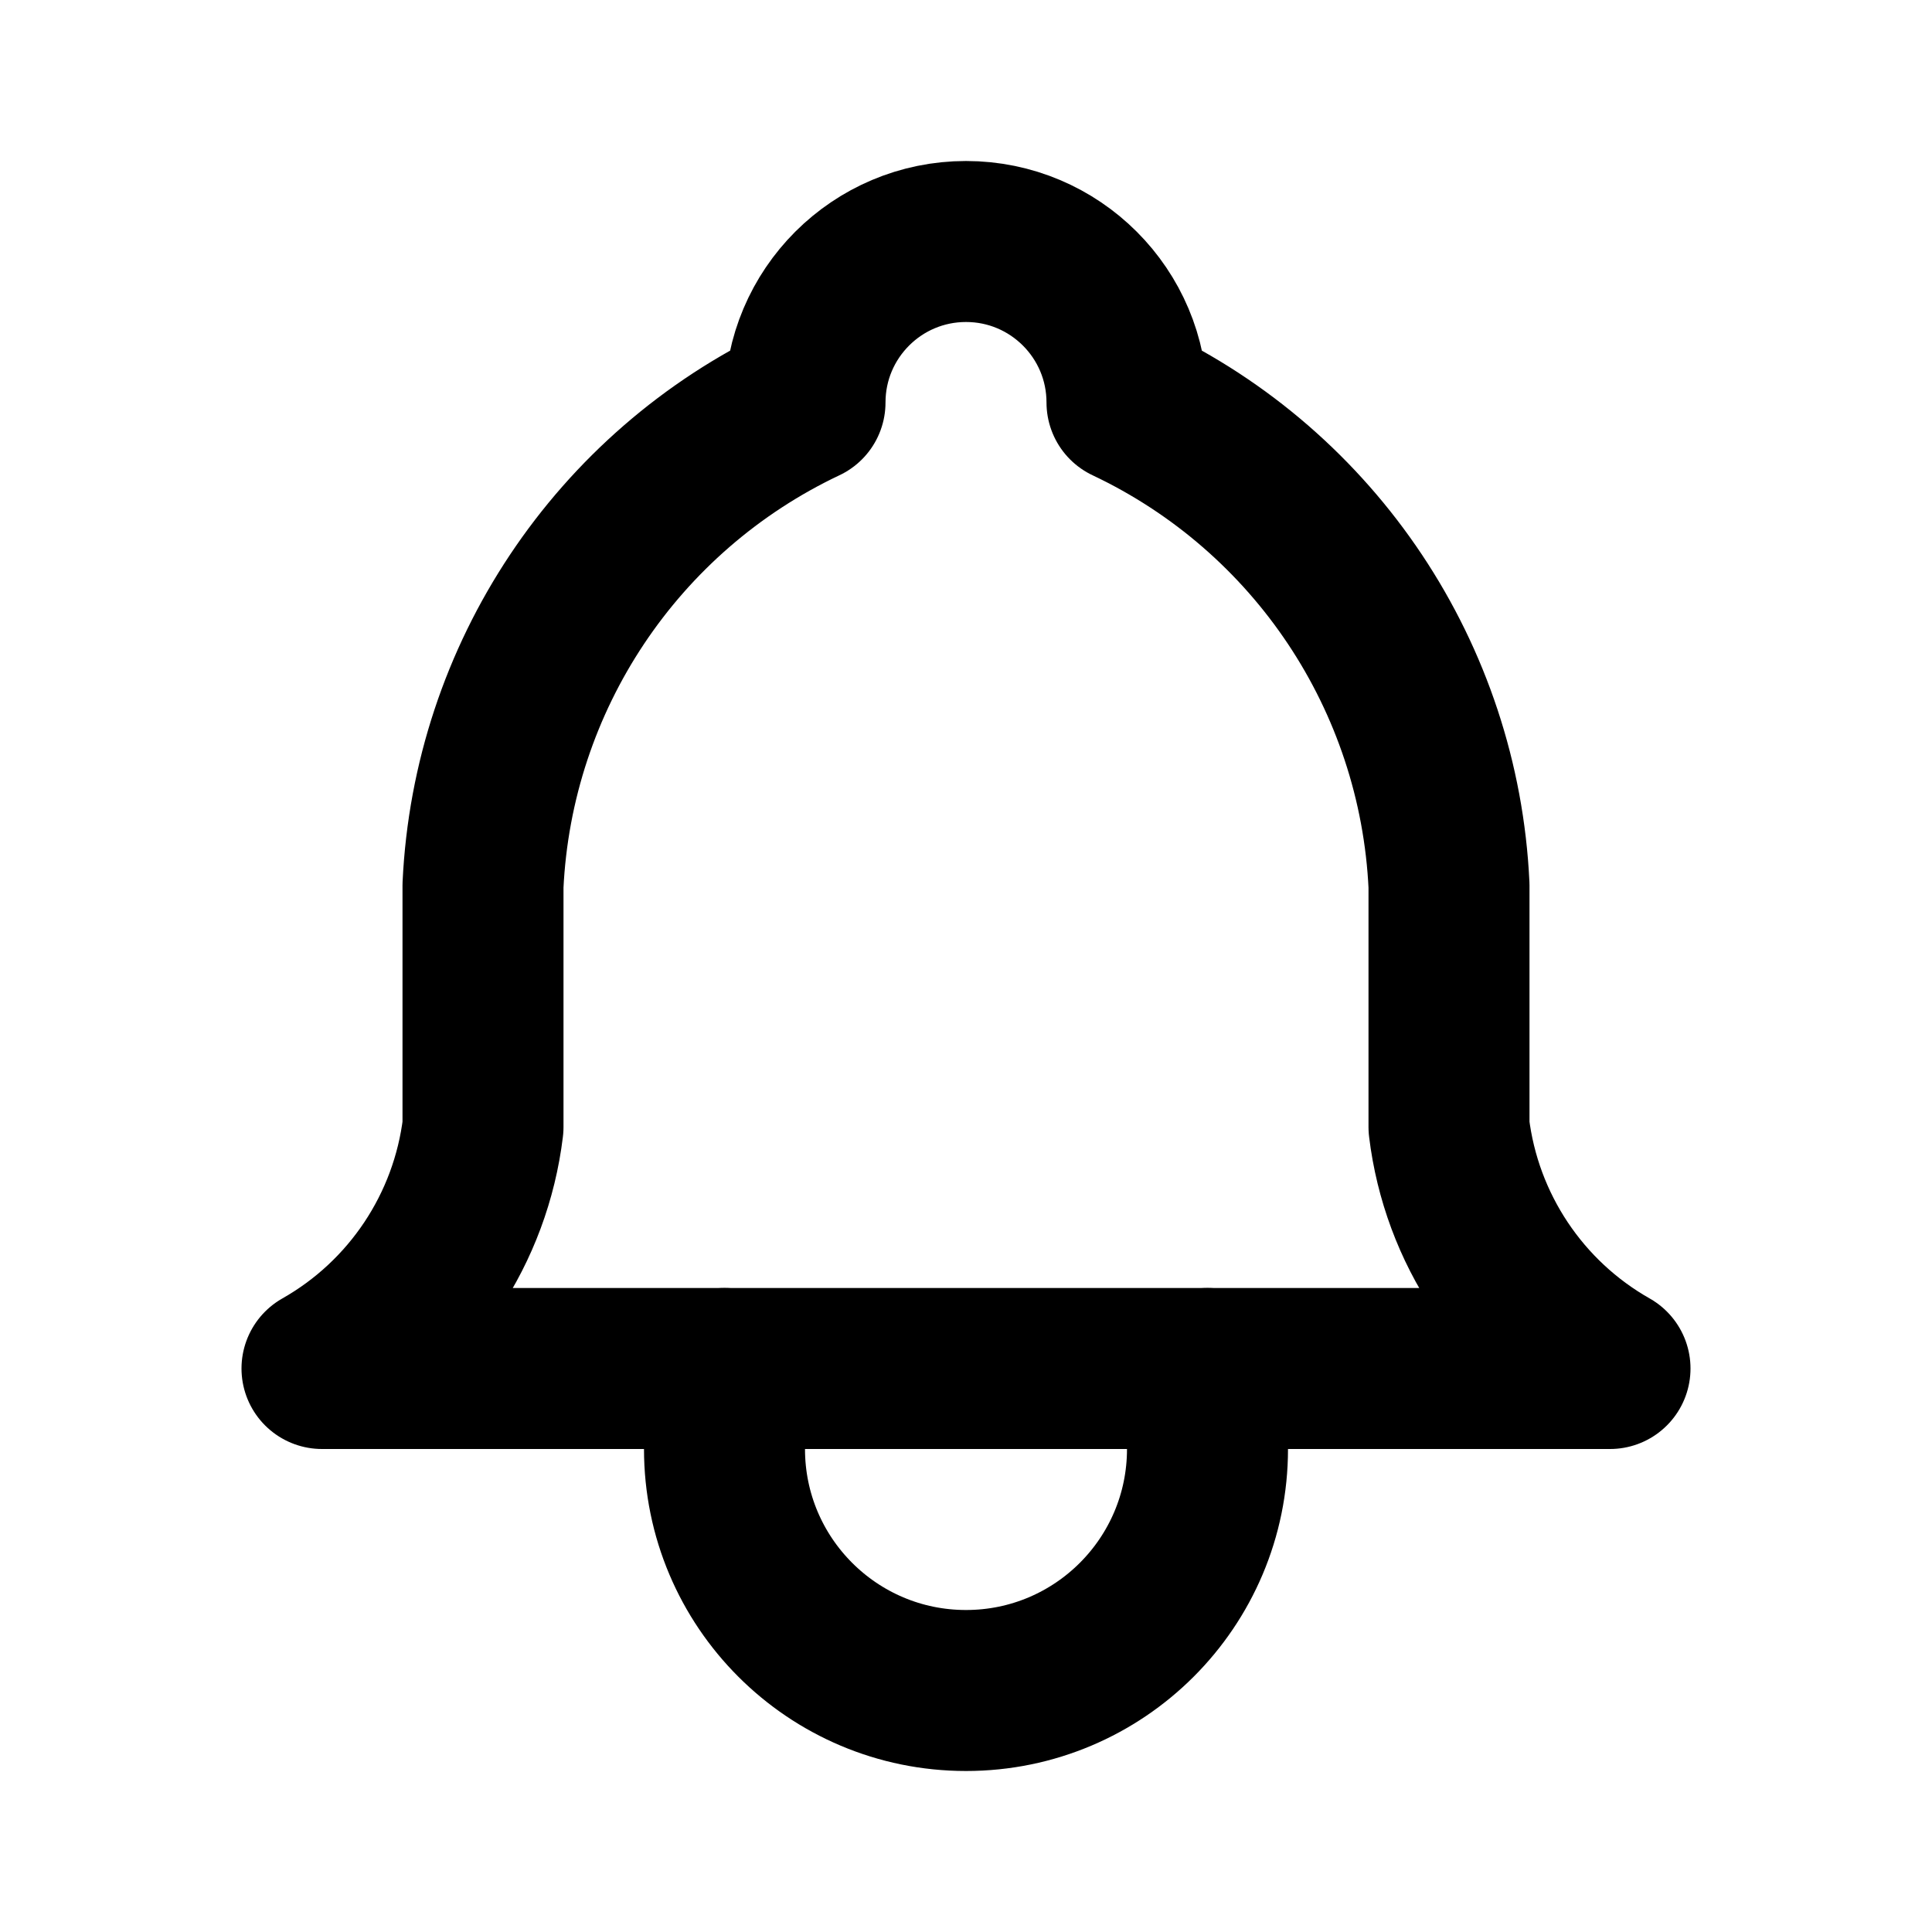
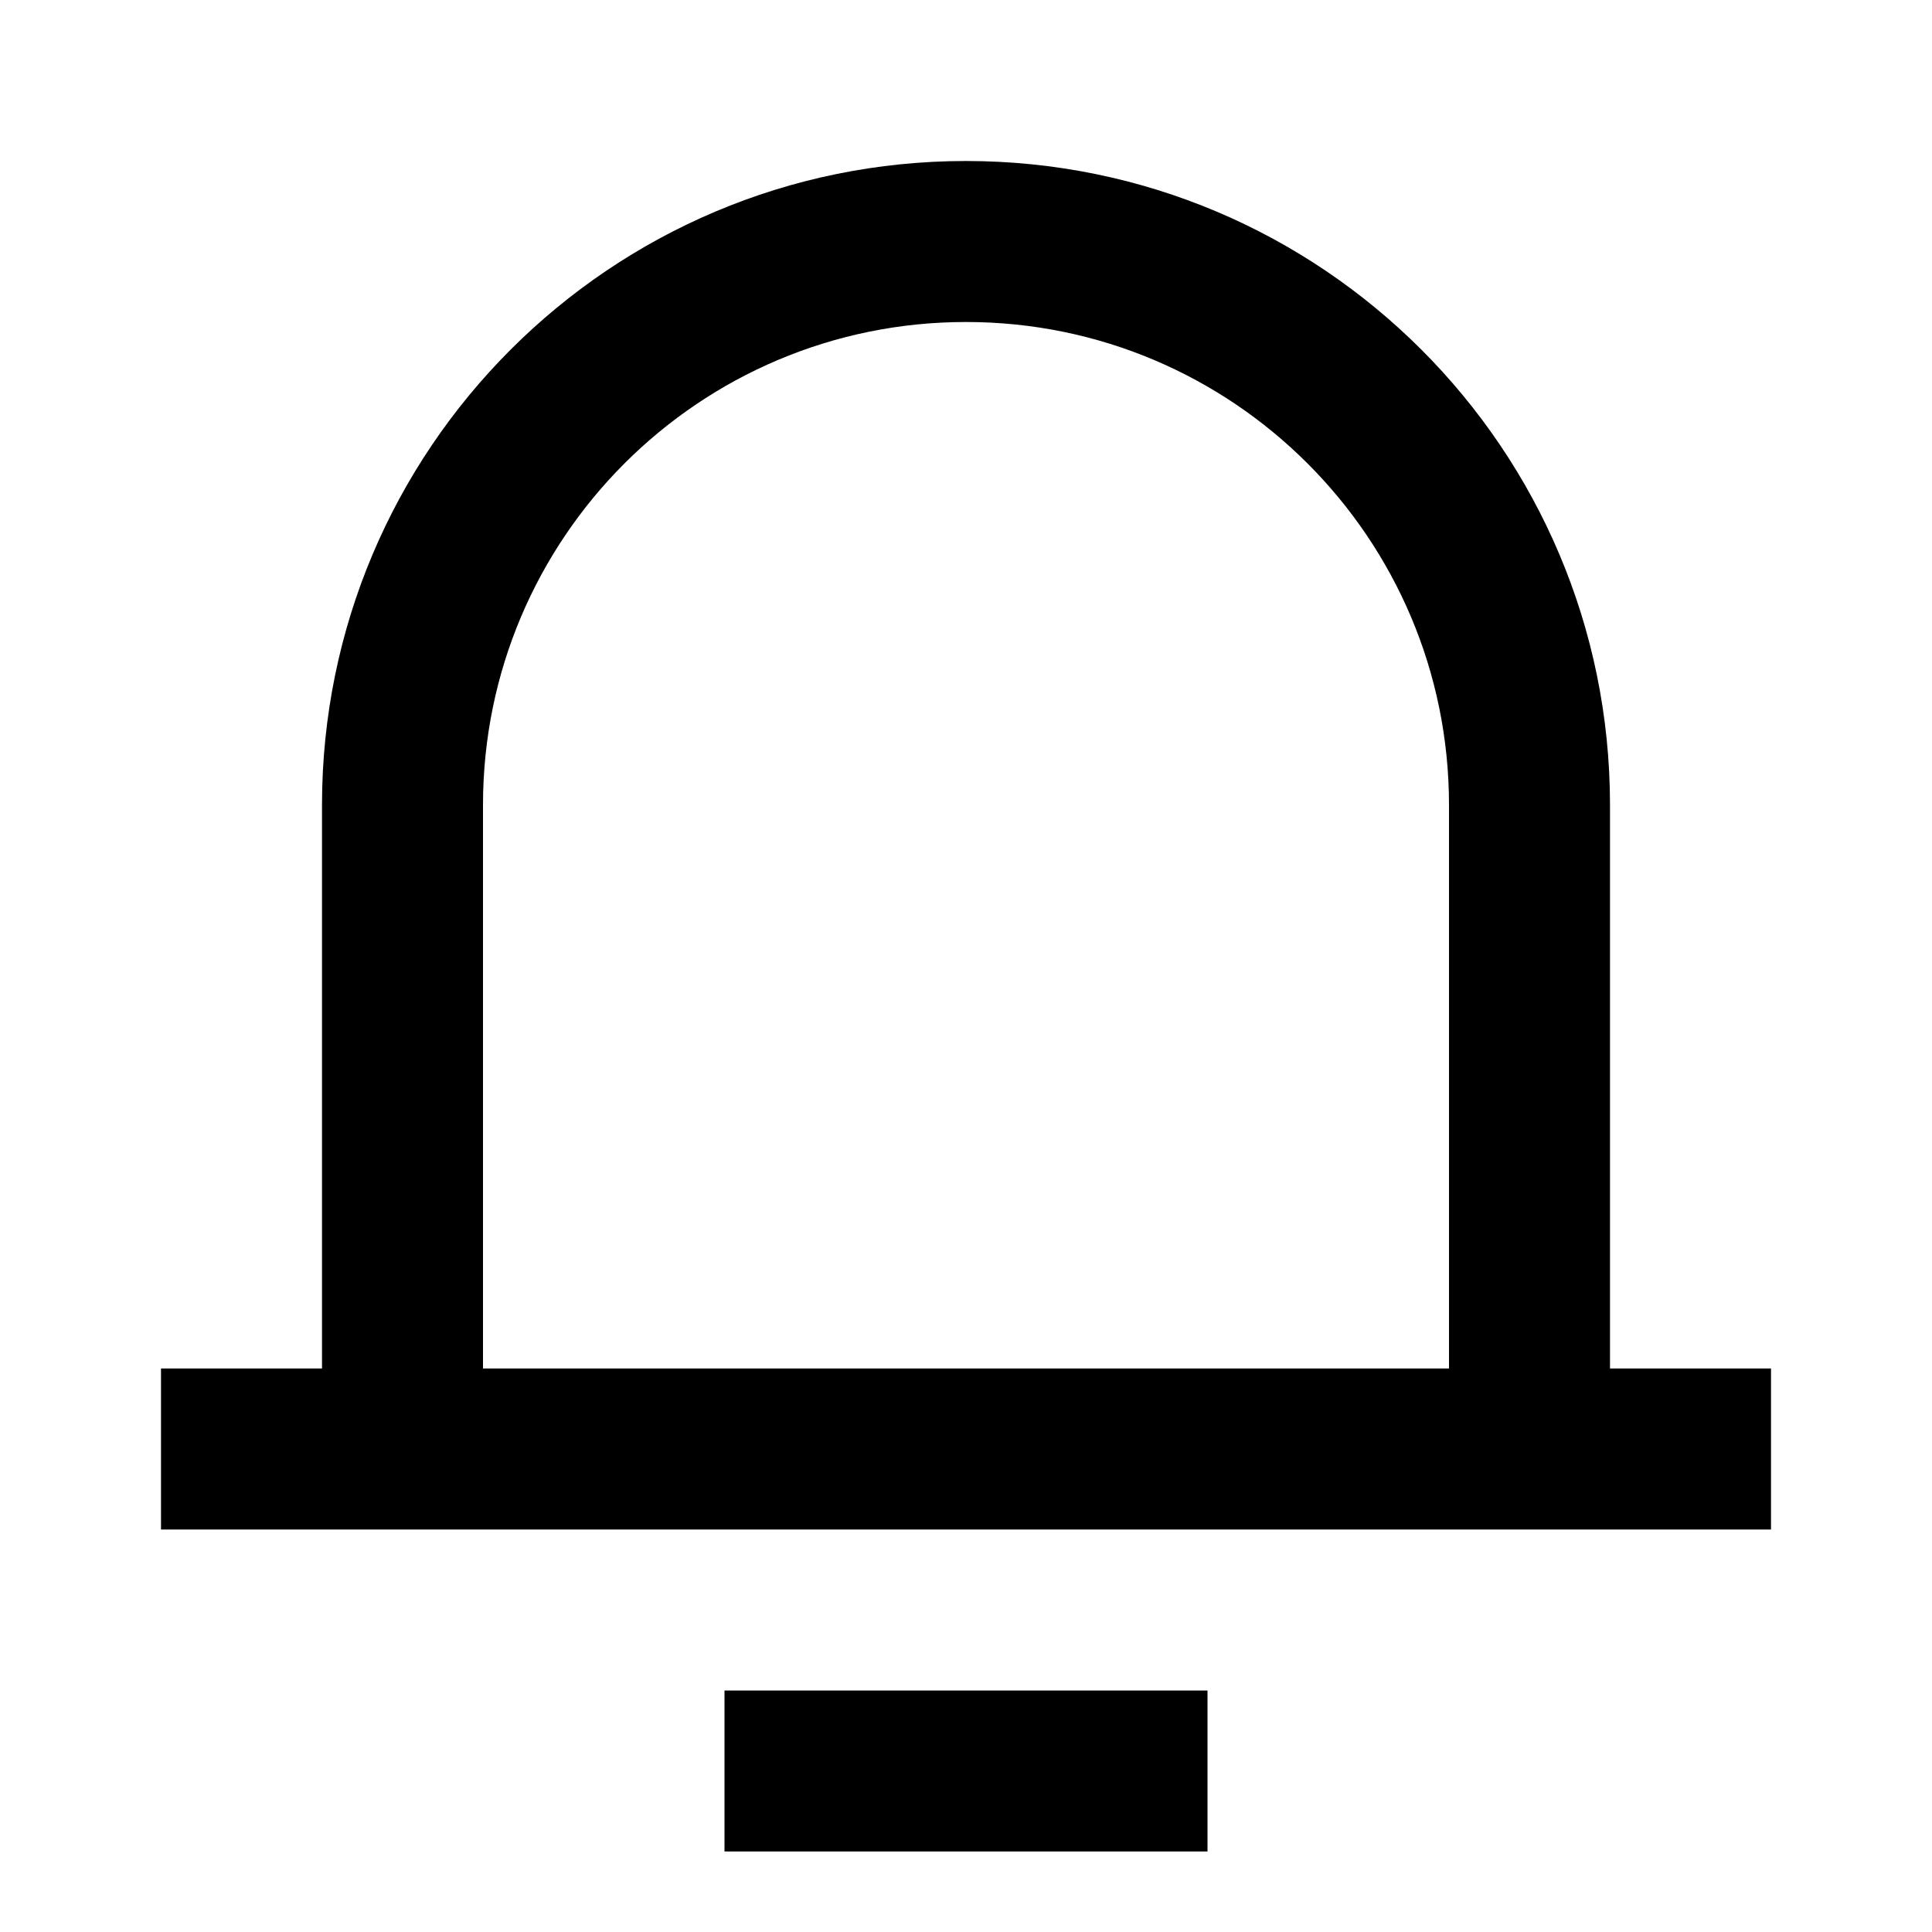
- <svg xmlns="http://www.w3.org/2000/svg" width="24" height="24" viewBox="0 0 24 24" fill="none" stroke="currentColor" stroke-width="2" stroke-linecap="round" stroke-linejoin="round" class="icon icon-tabler icons-tabler-outline icon-tabler-bell">
-   <path stroke="none" d="M0 0h24v24H0z" fill="none" />
-   <path d="M10 5a2 2 0 1 1 4 0a7 7 0 0 1 4 6v3a4 4 0 0 0 2 3h-16a4 4 0 0 0 2 -3v-3a7 7 0 0 1 4 -6" />
-   <path d="M9 17v1a3 3 0 0 0 6 0v-1" />
+ <svg xmlns="http://www.w3.org/2000/svg" viewBox="0 0 24 24" fill="currentColor">
+   <path d="M20 17H22V19H2V17H4V10C4 5.582 7.582 2 12 2C16.418 2 20 5.582 20 10V17ZM18 17V10C18 6.686 15.314 4 12 4C8.686 4 6 6.686 6 10V17H18ZM9 21H15V23H9V21Z" />
</svg>
